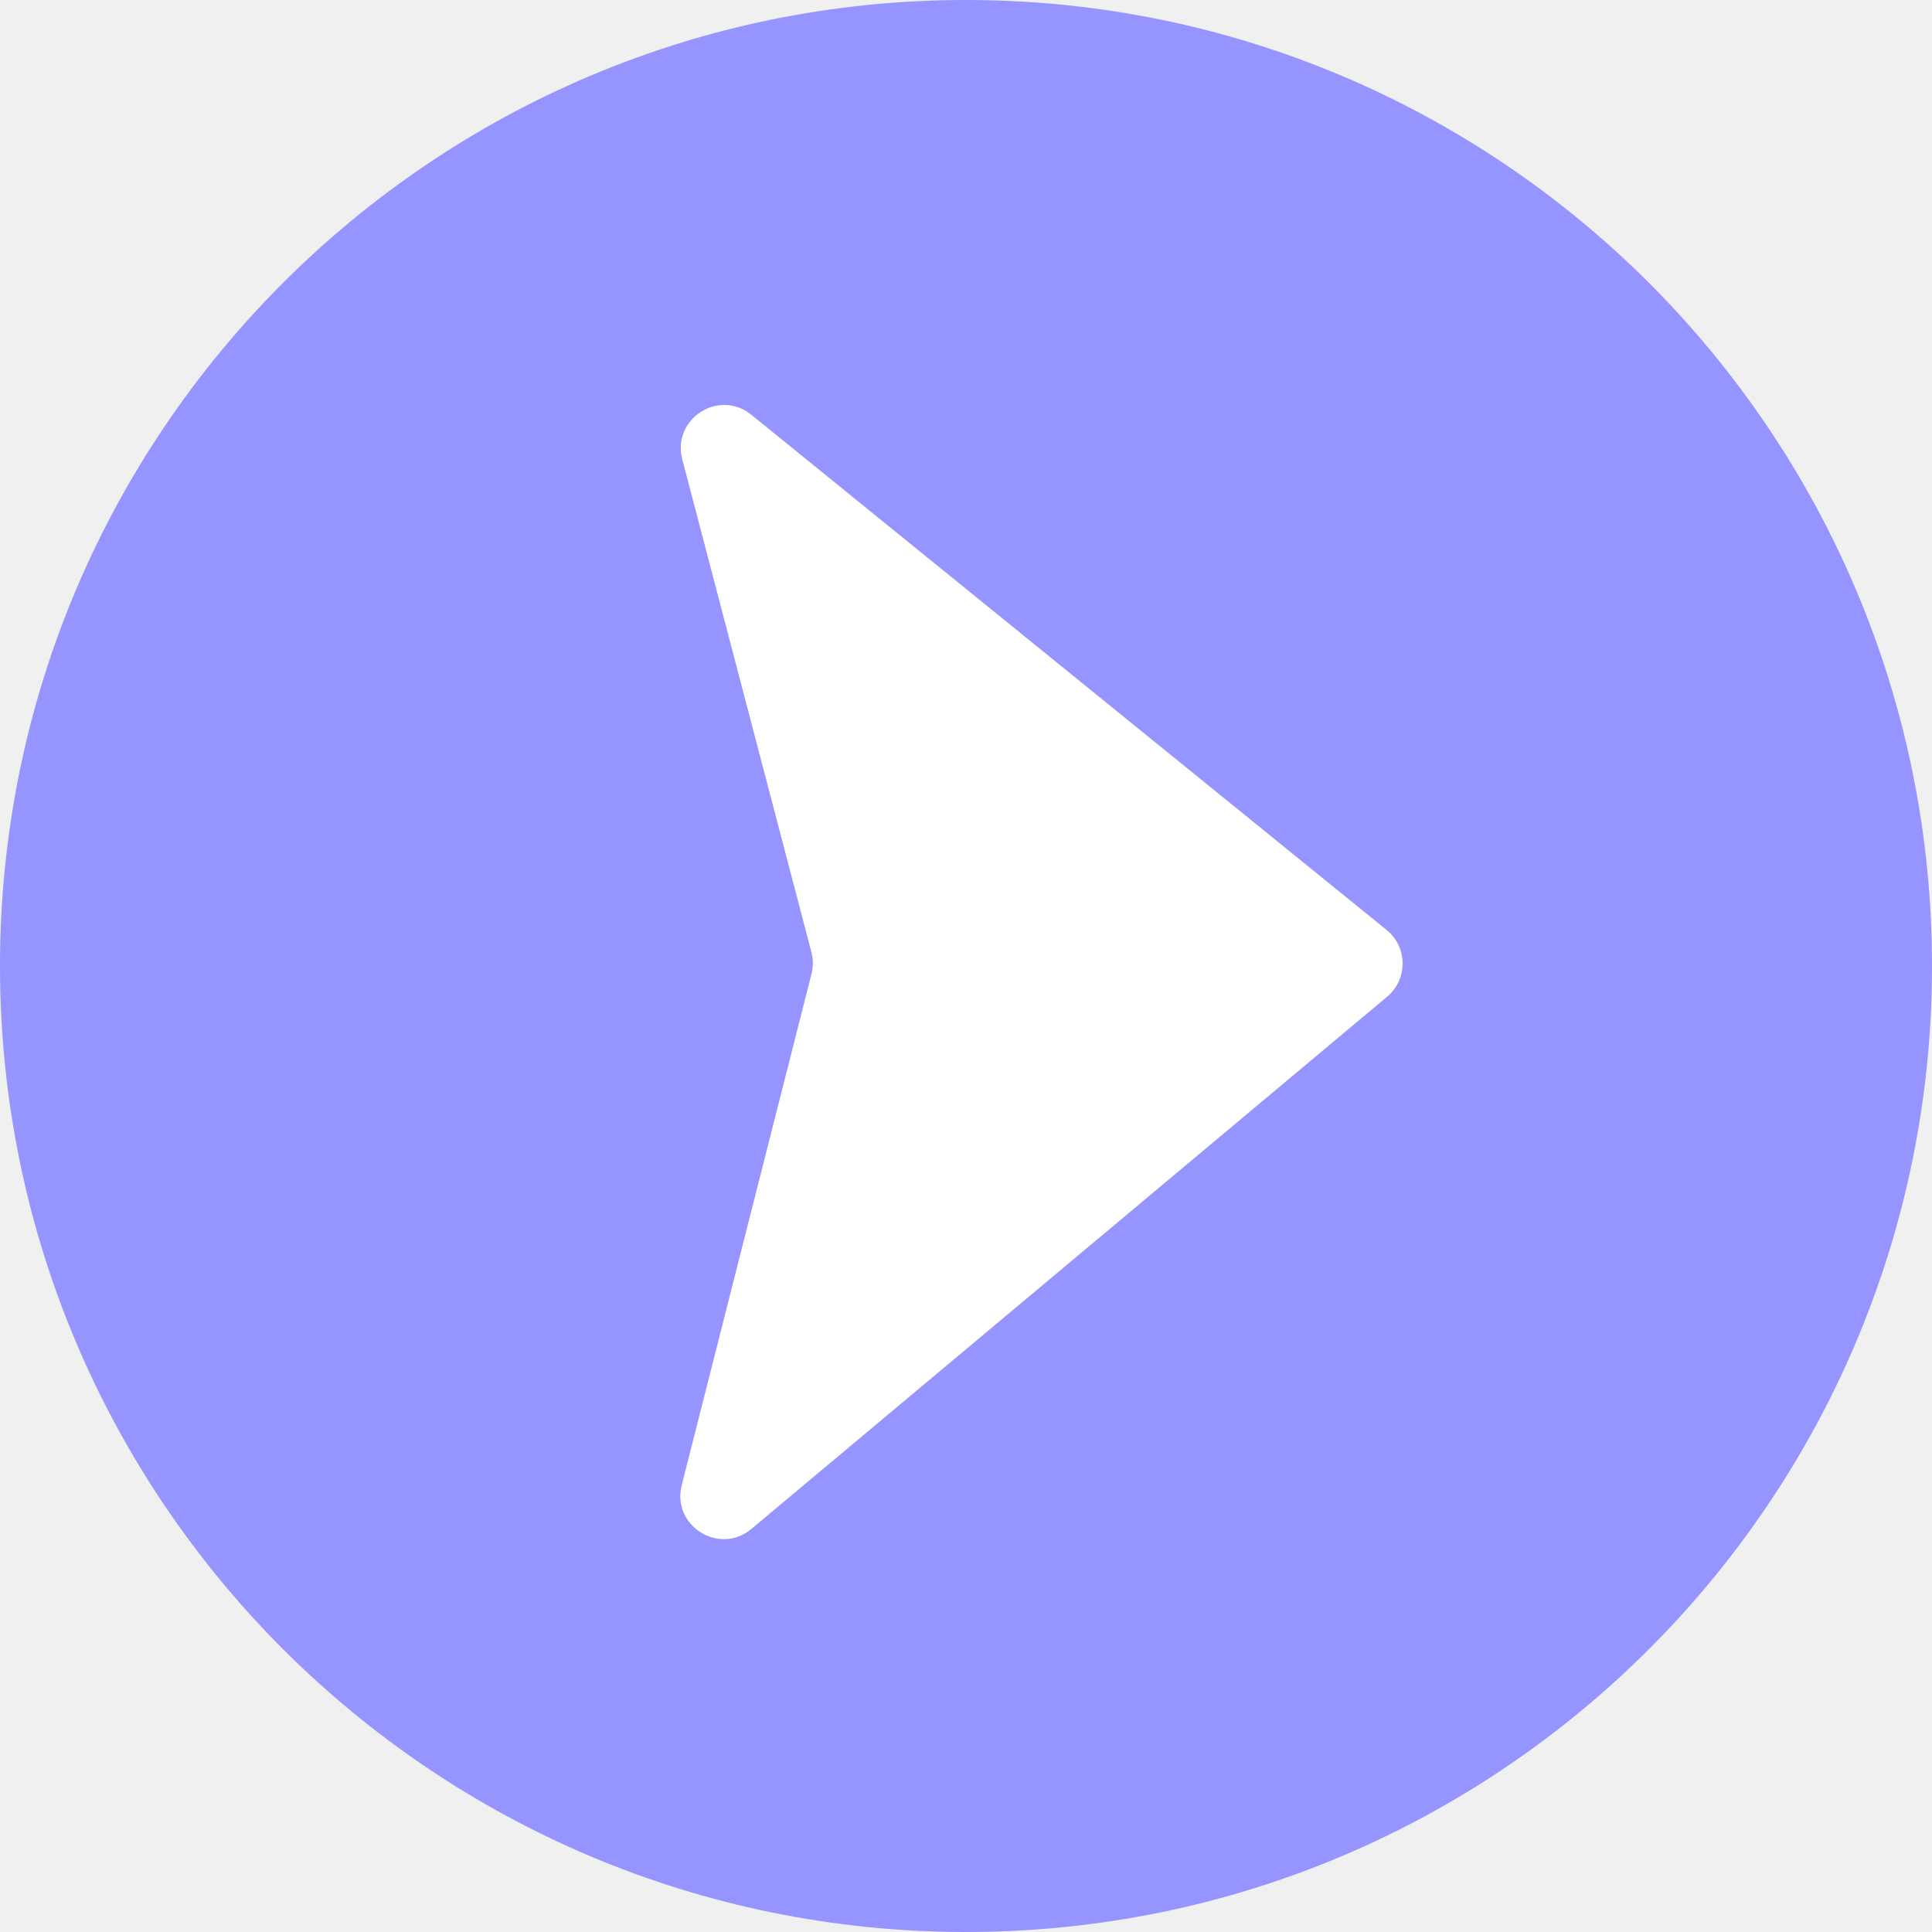
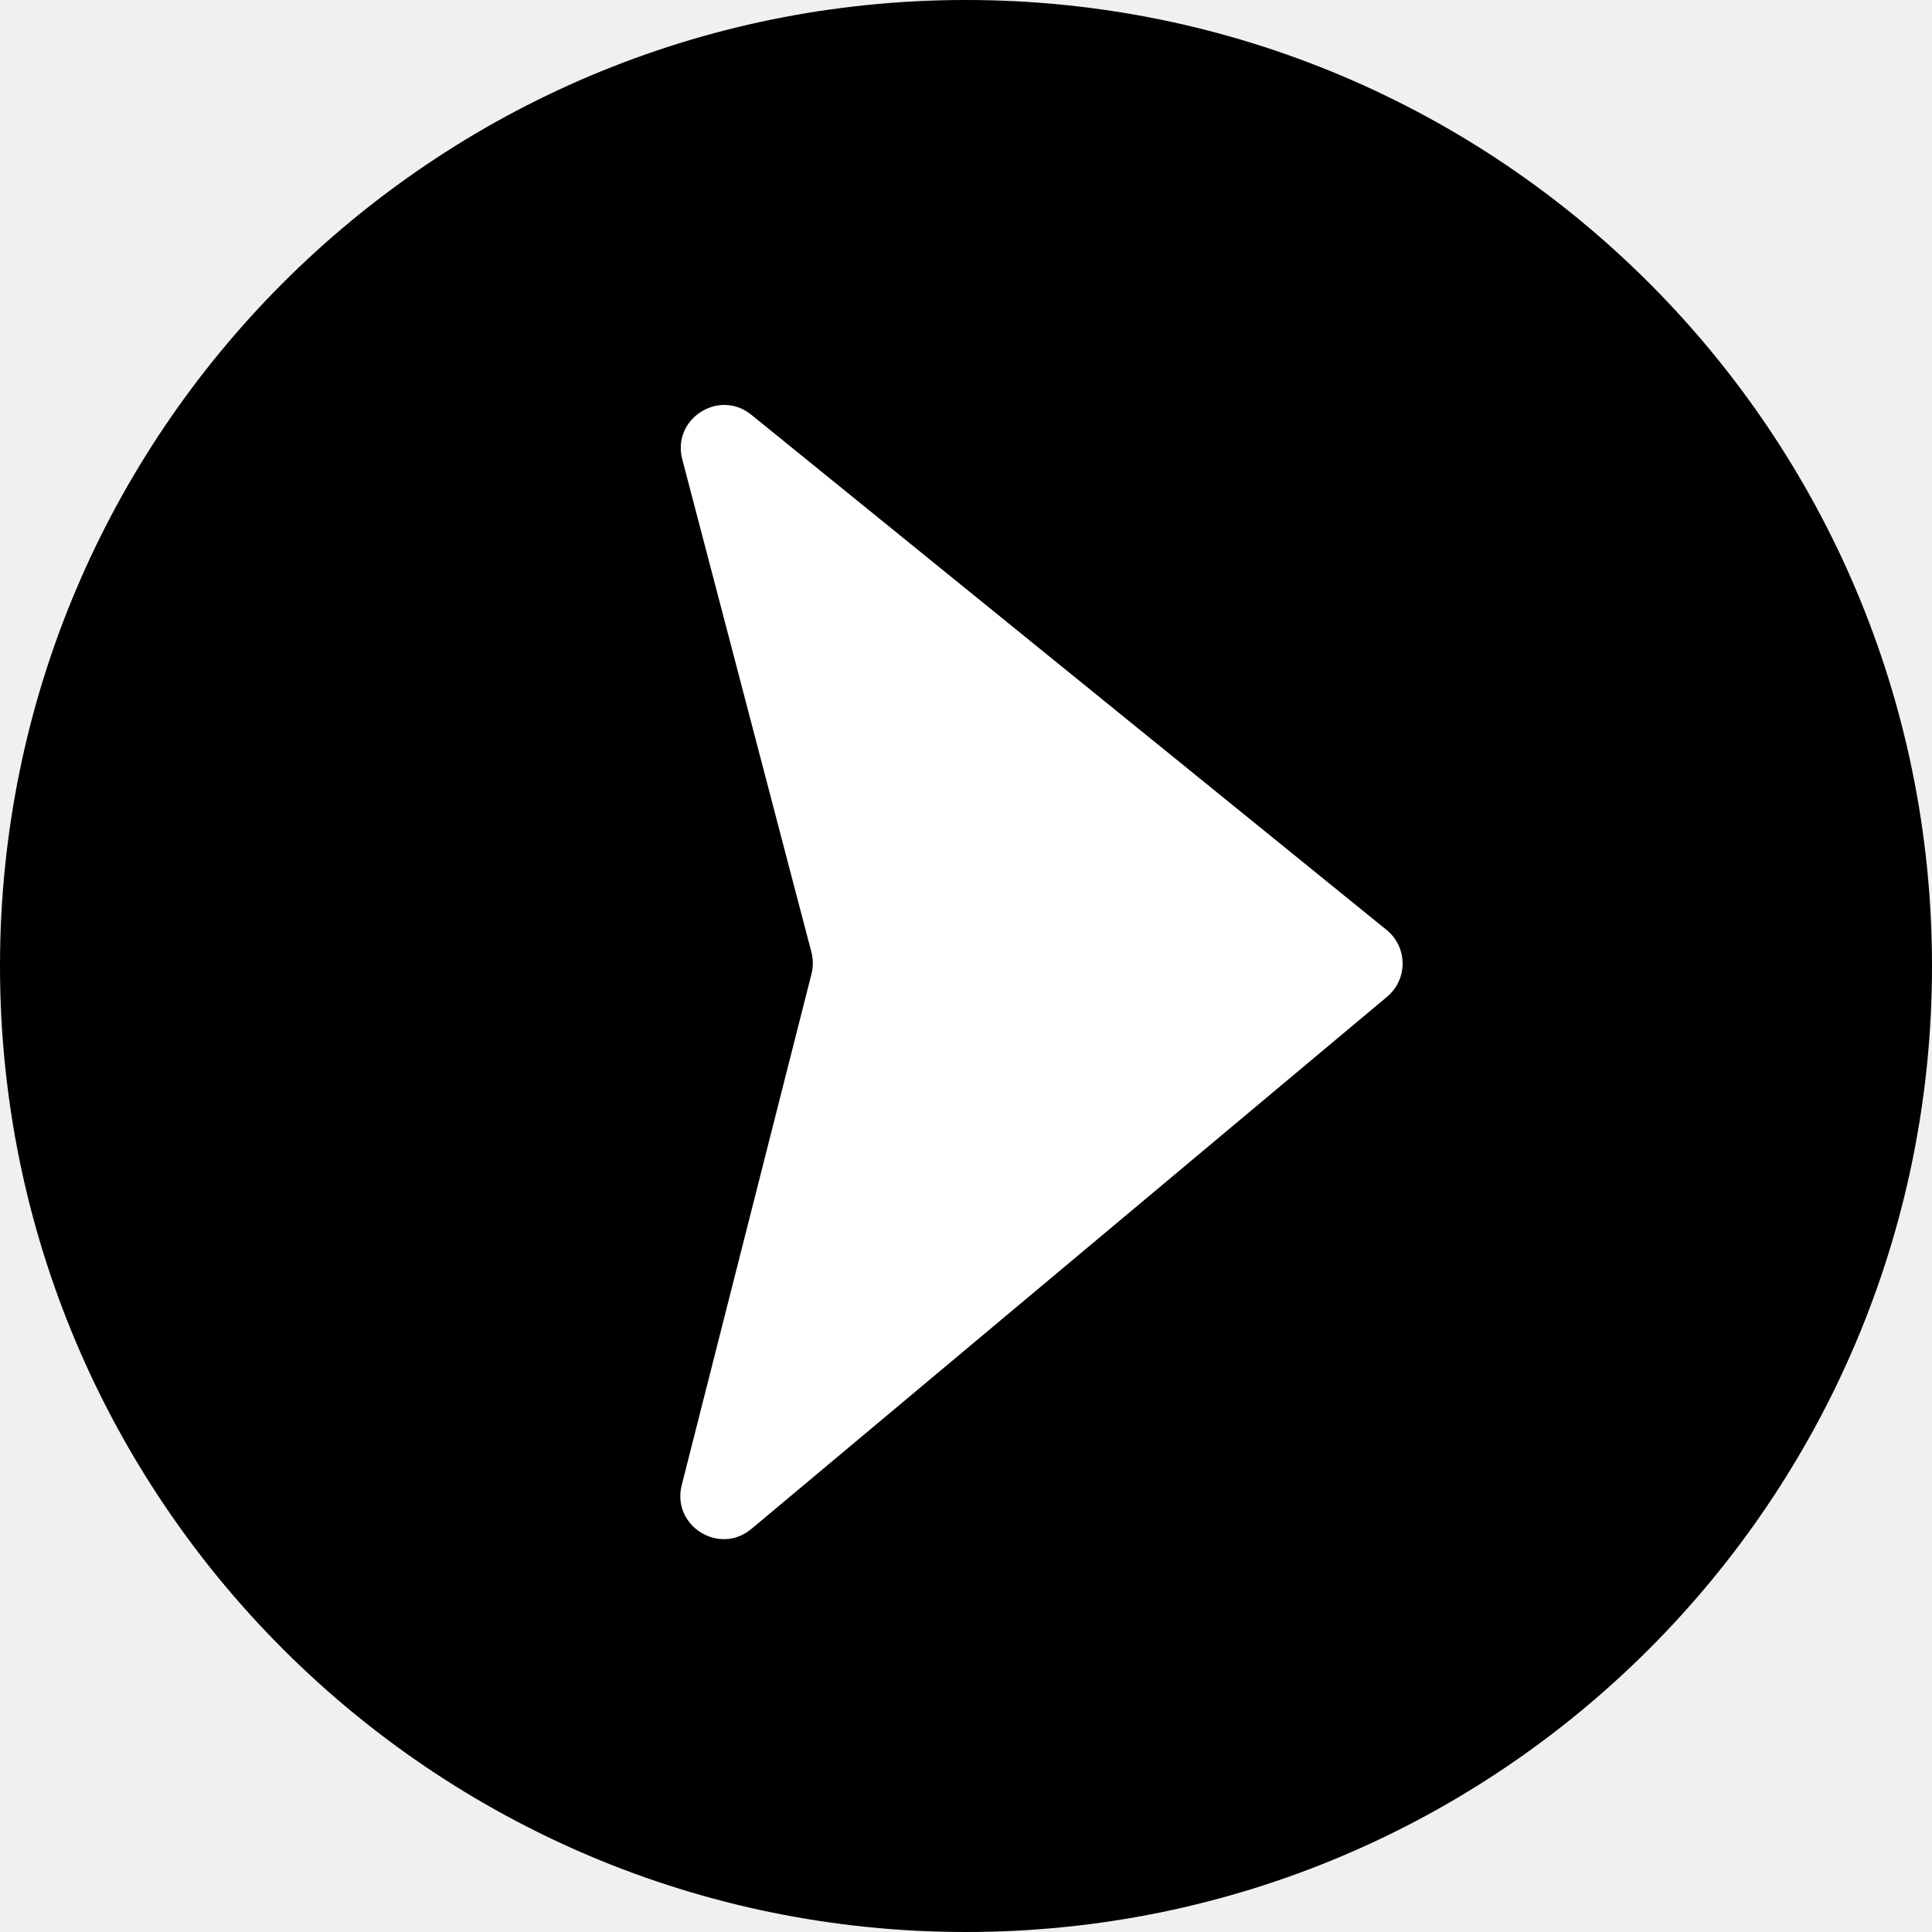
- <svg xmlns="http://www.w3.org/2000/svg" width="134" height="134" viewBox="0 0 134 134" fill="none">
-   <circle cx="67" cy="67" r="67" fill="#9694FF" />
+ <svg xmlns="http://www.w3.org/2000/svg" viewBox="0 0 134 134">
+   <circle cx="67" cy="67" r="67" />
  <path d="M96.172 64.5L52.113 28.769C49.861 26.943 46.587 29.055 47.321 31.859L56.279 66.045C56.407 66.536 56.41 67.052 56.285 67.544L47.284 103.003C46.568 105.825 49.885 107.91 52.117 106.042L96.208 69.131C97.655 67.919 97.638 65.689 96.172 64.5Z" fill="white" />
</svg>
